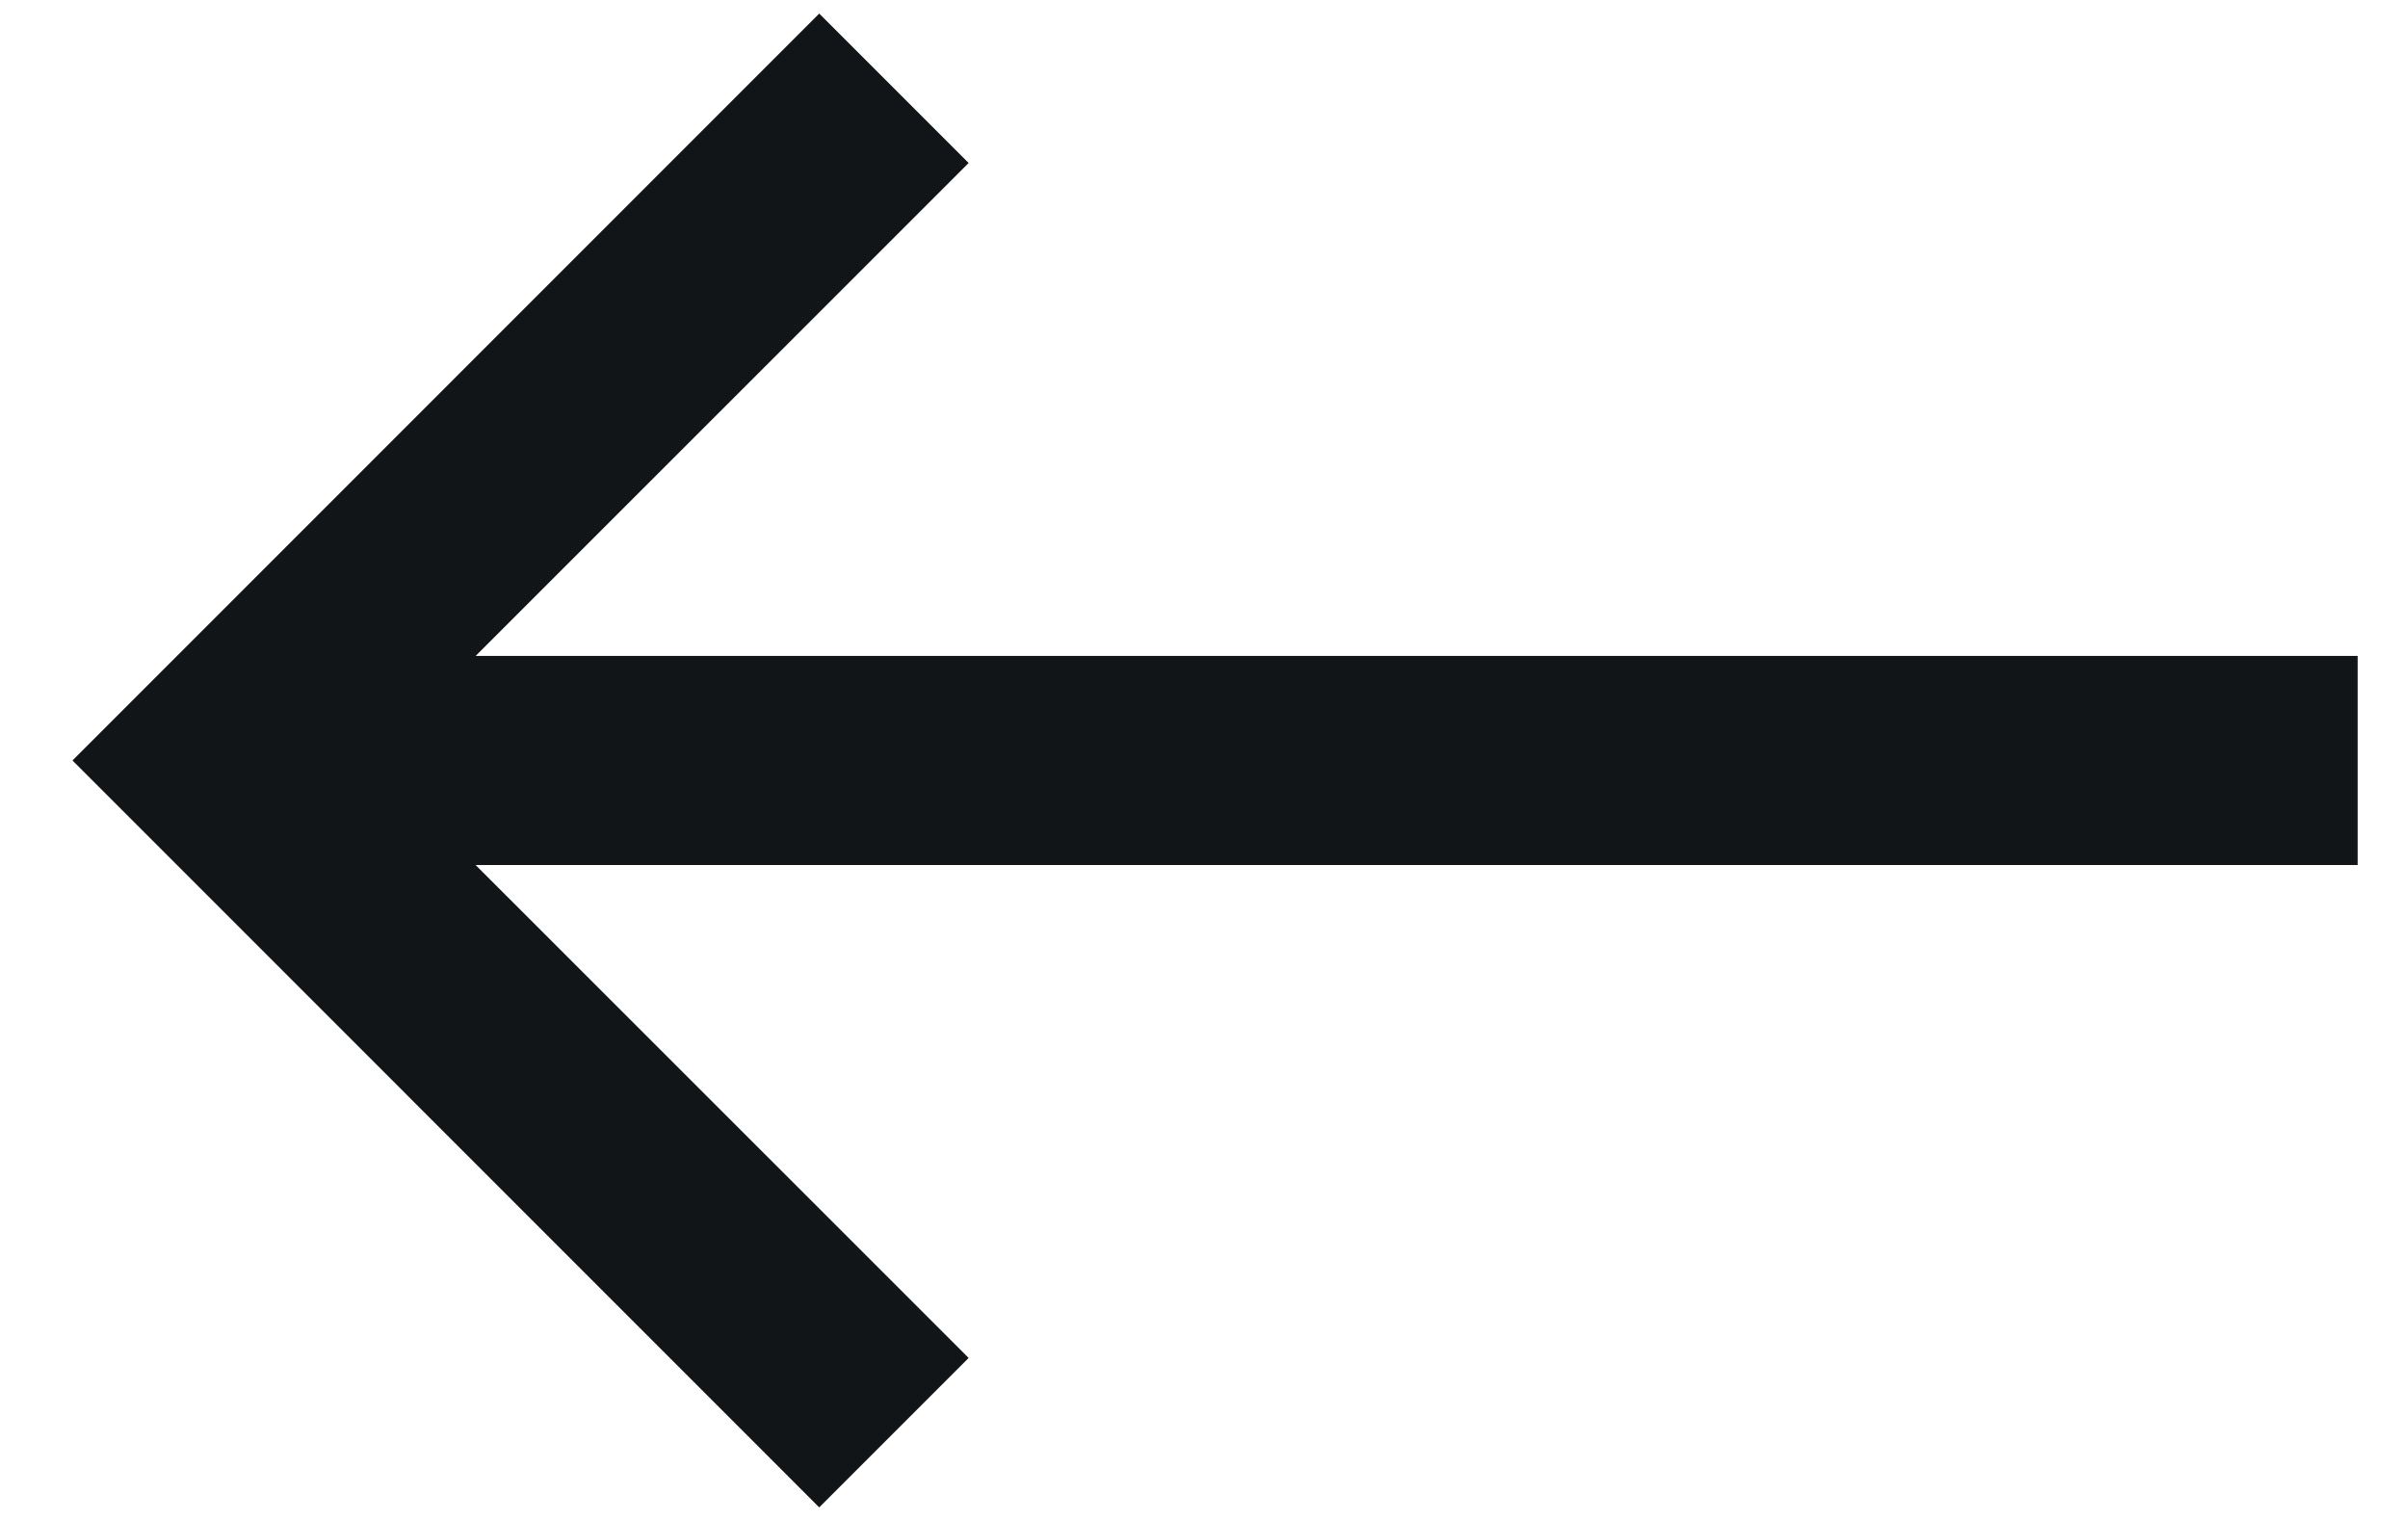
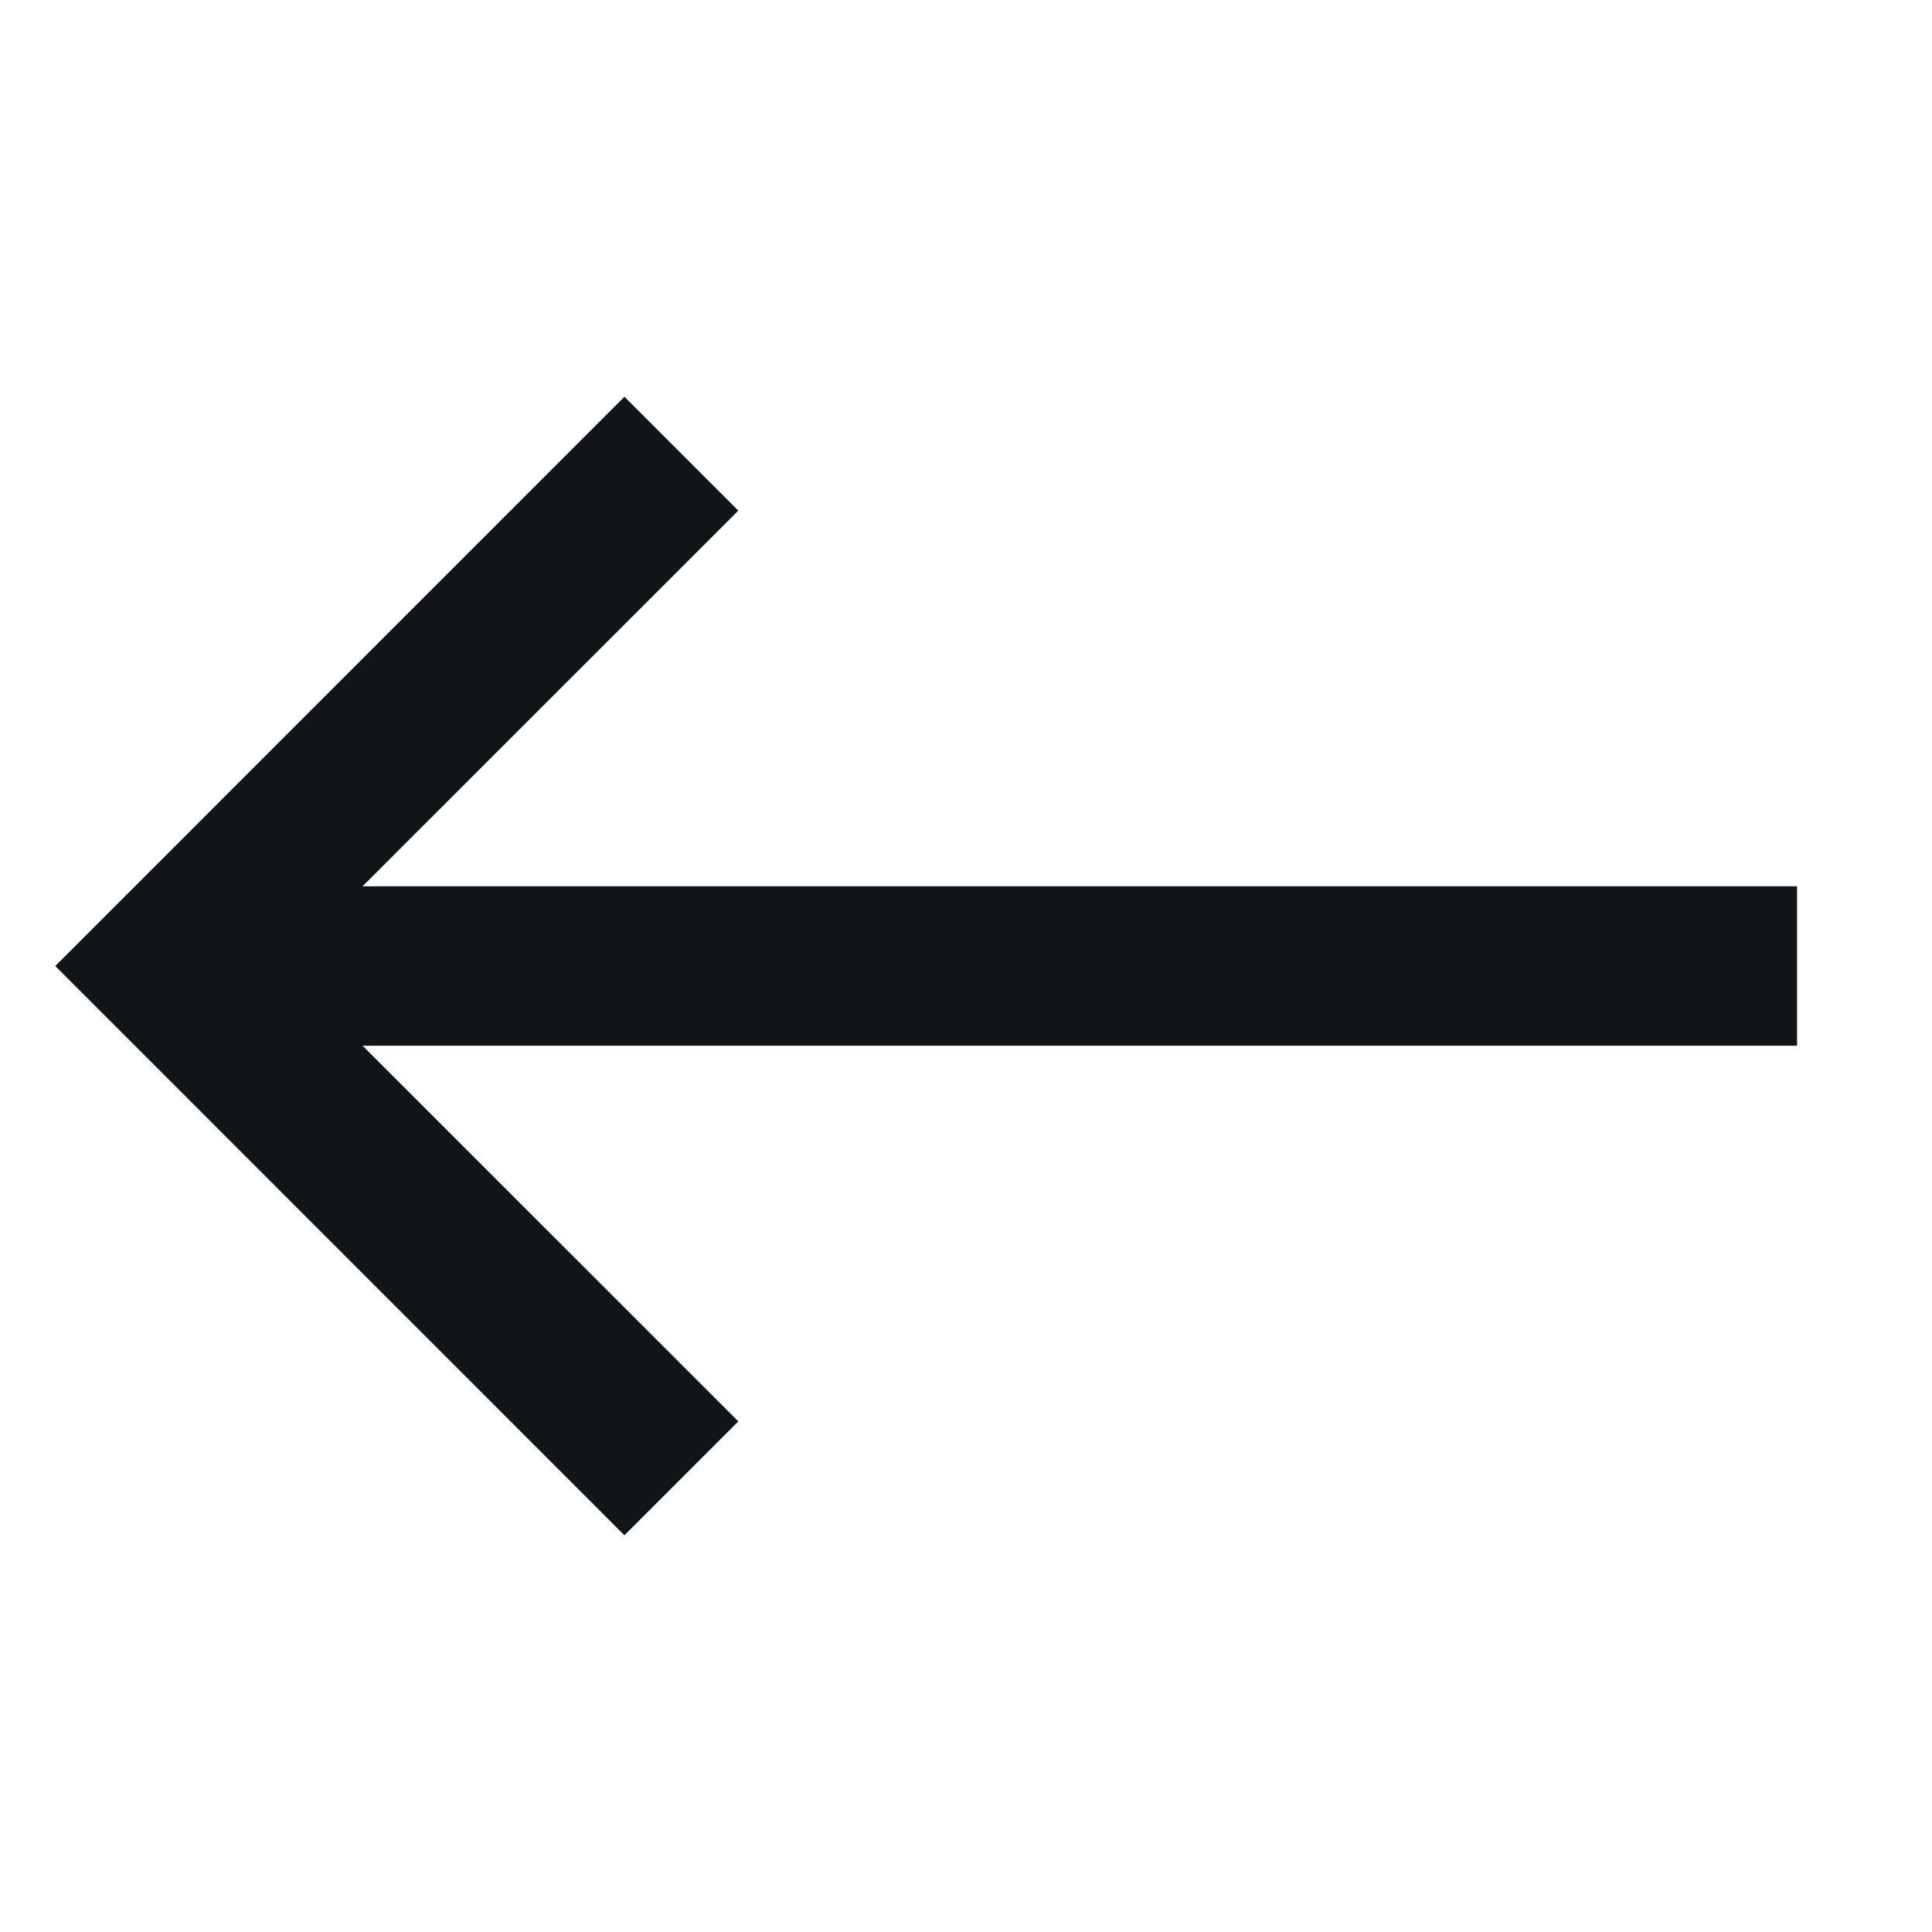
- <svg xmlns="http://www.w3.org/2000/svg" width="19" height="12" fill="none">
-   <path fill="#111517" fill-rule="evenodd" d="m6.464.107 1.179 1.179-3.89 3.889h14.85v1.65H3.753l3.89 3.889-1.179 1.179L.572 6 6.464.107Z" clip-rule="evenodd" />
+ <svg xmlns="http://www.w3.org/2000/svg" width="20" height="20" fill="none">
+   <path fill="#111517" fill-rule="evenodd" d="m6.464 4.107 1.179 1.179-3.89 3.889h14.85v1.65H3.753l3.89 3.889-1.179 1.179L.572 10l5.892-5.893Z" clip-rule="evenodd" />
</svg>
